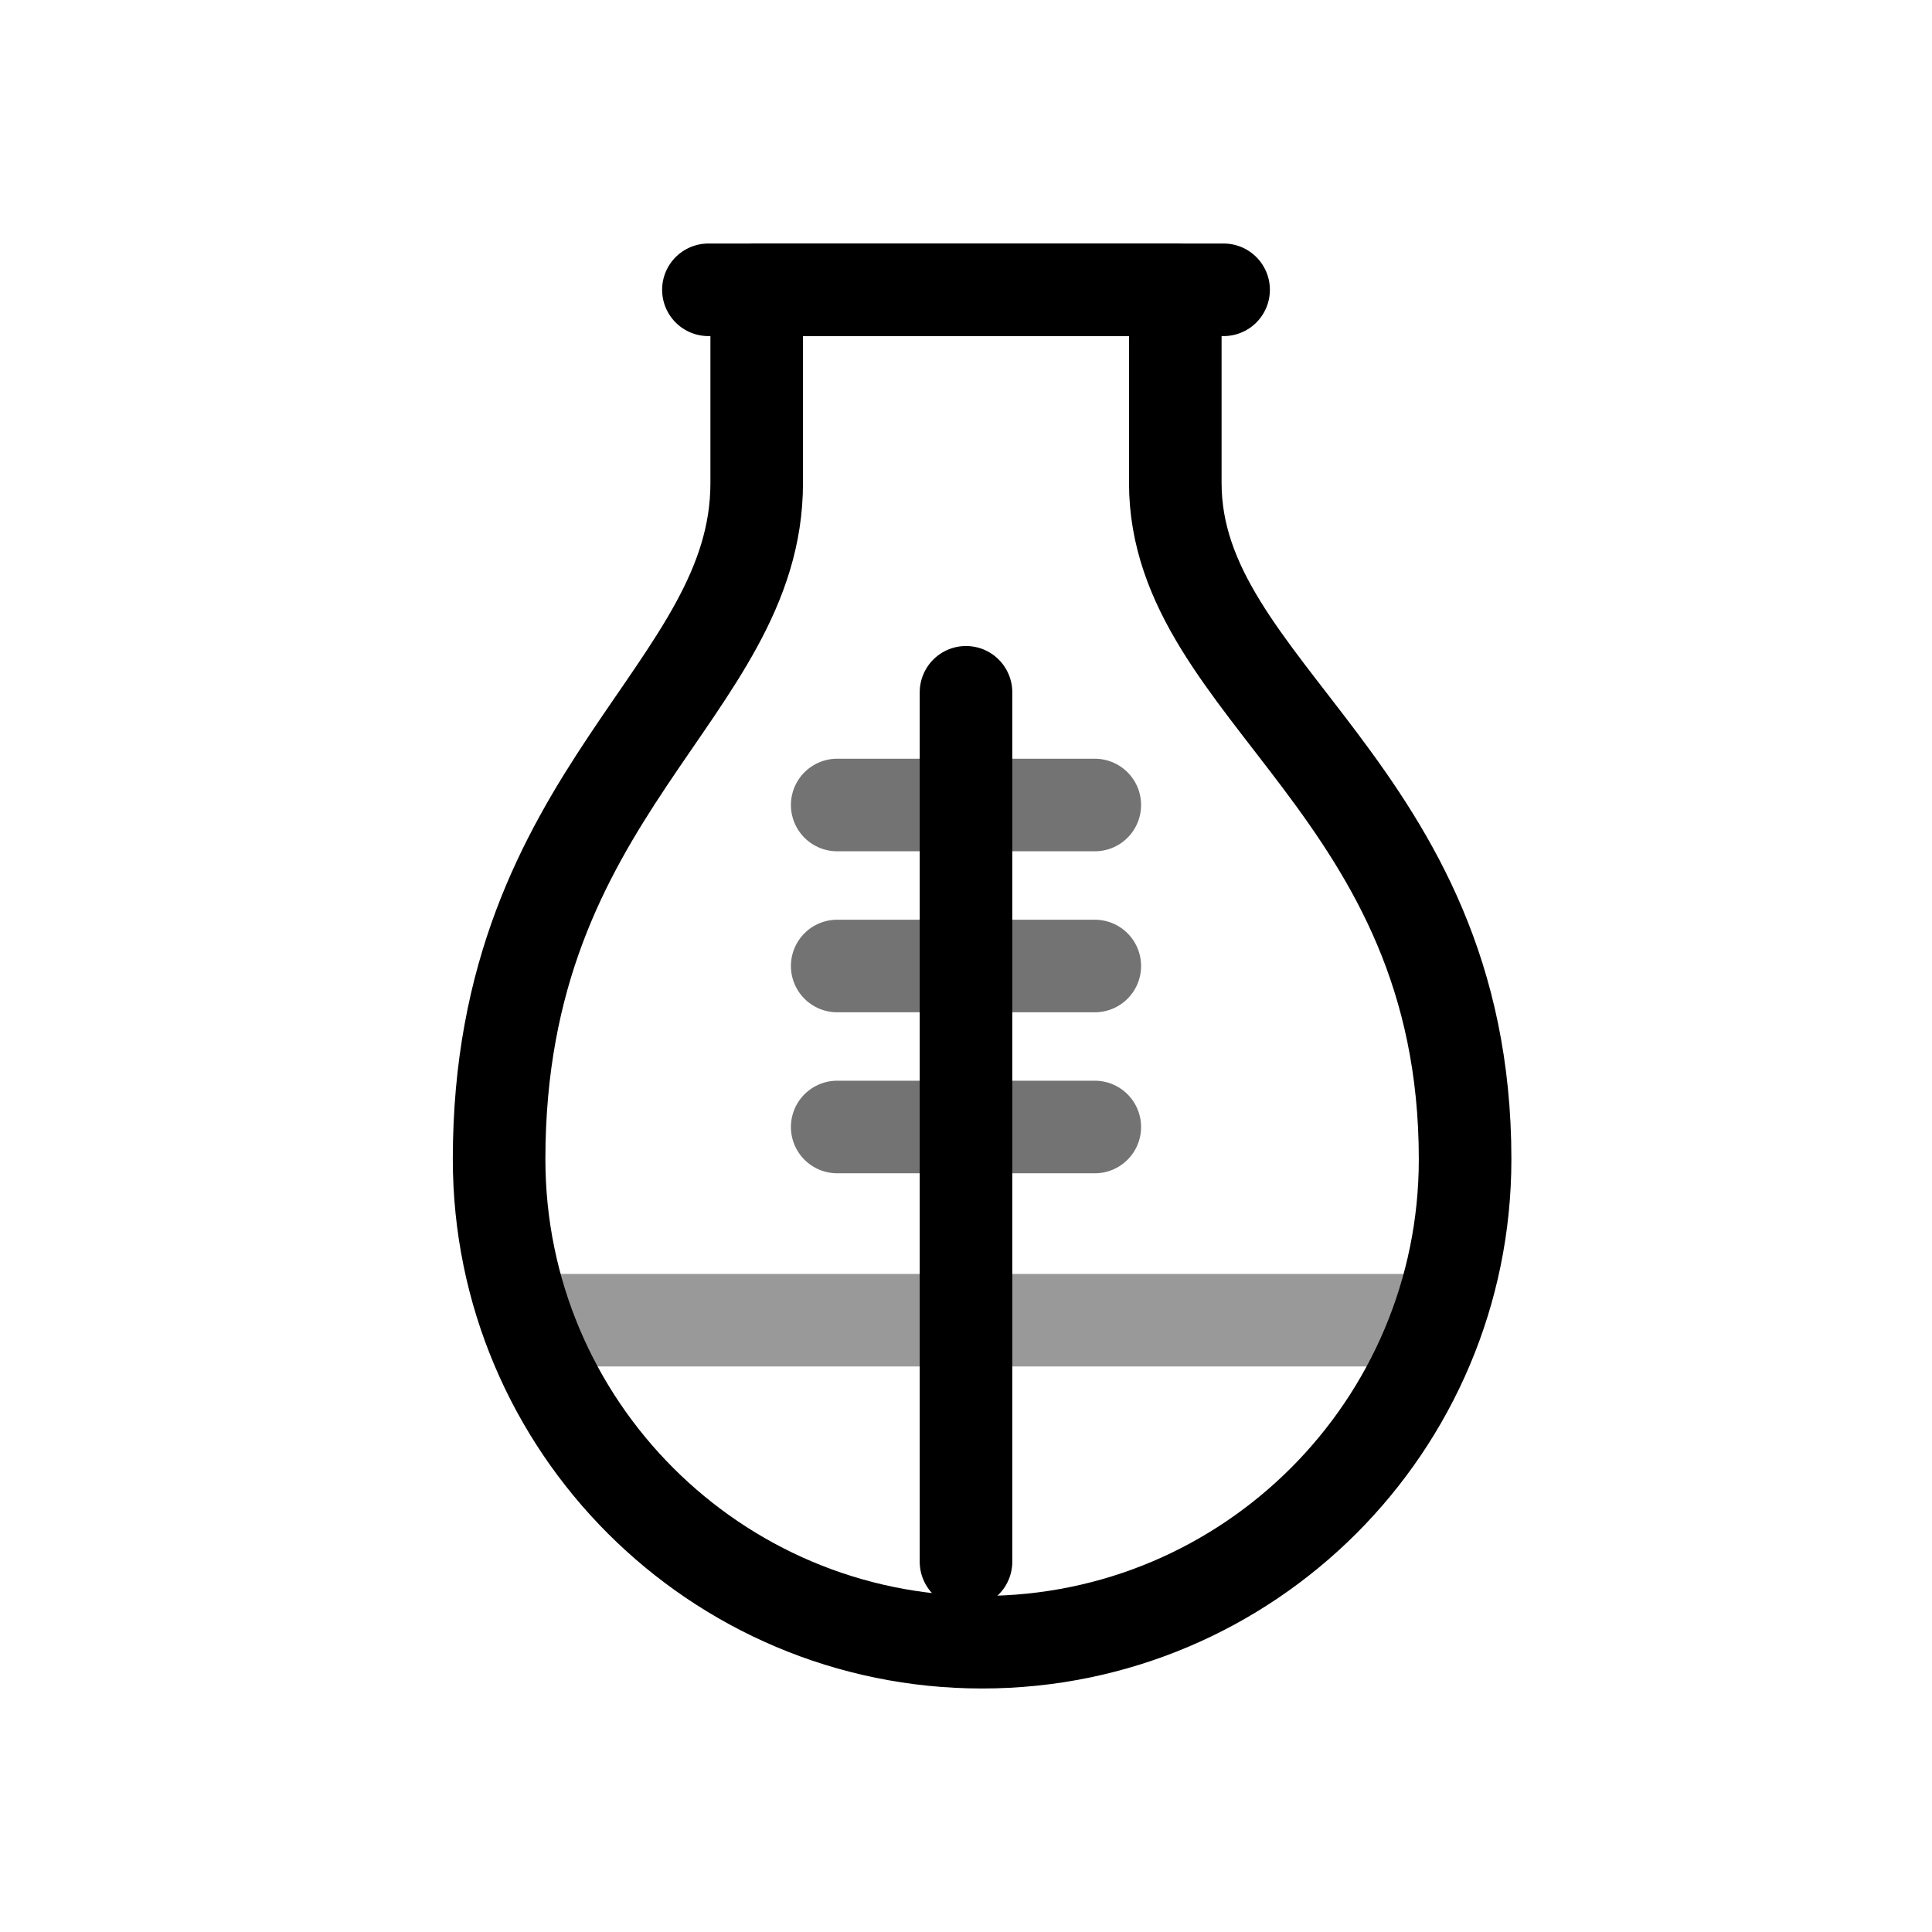
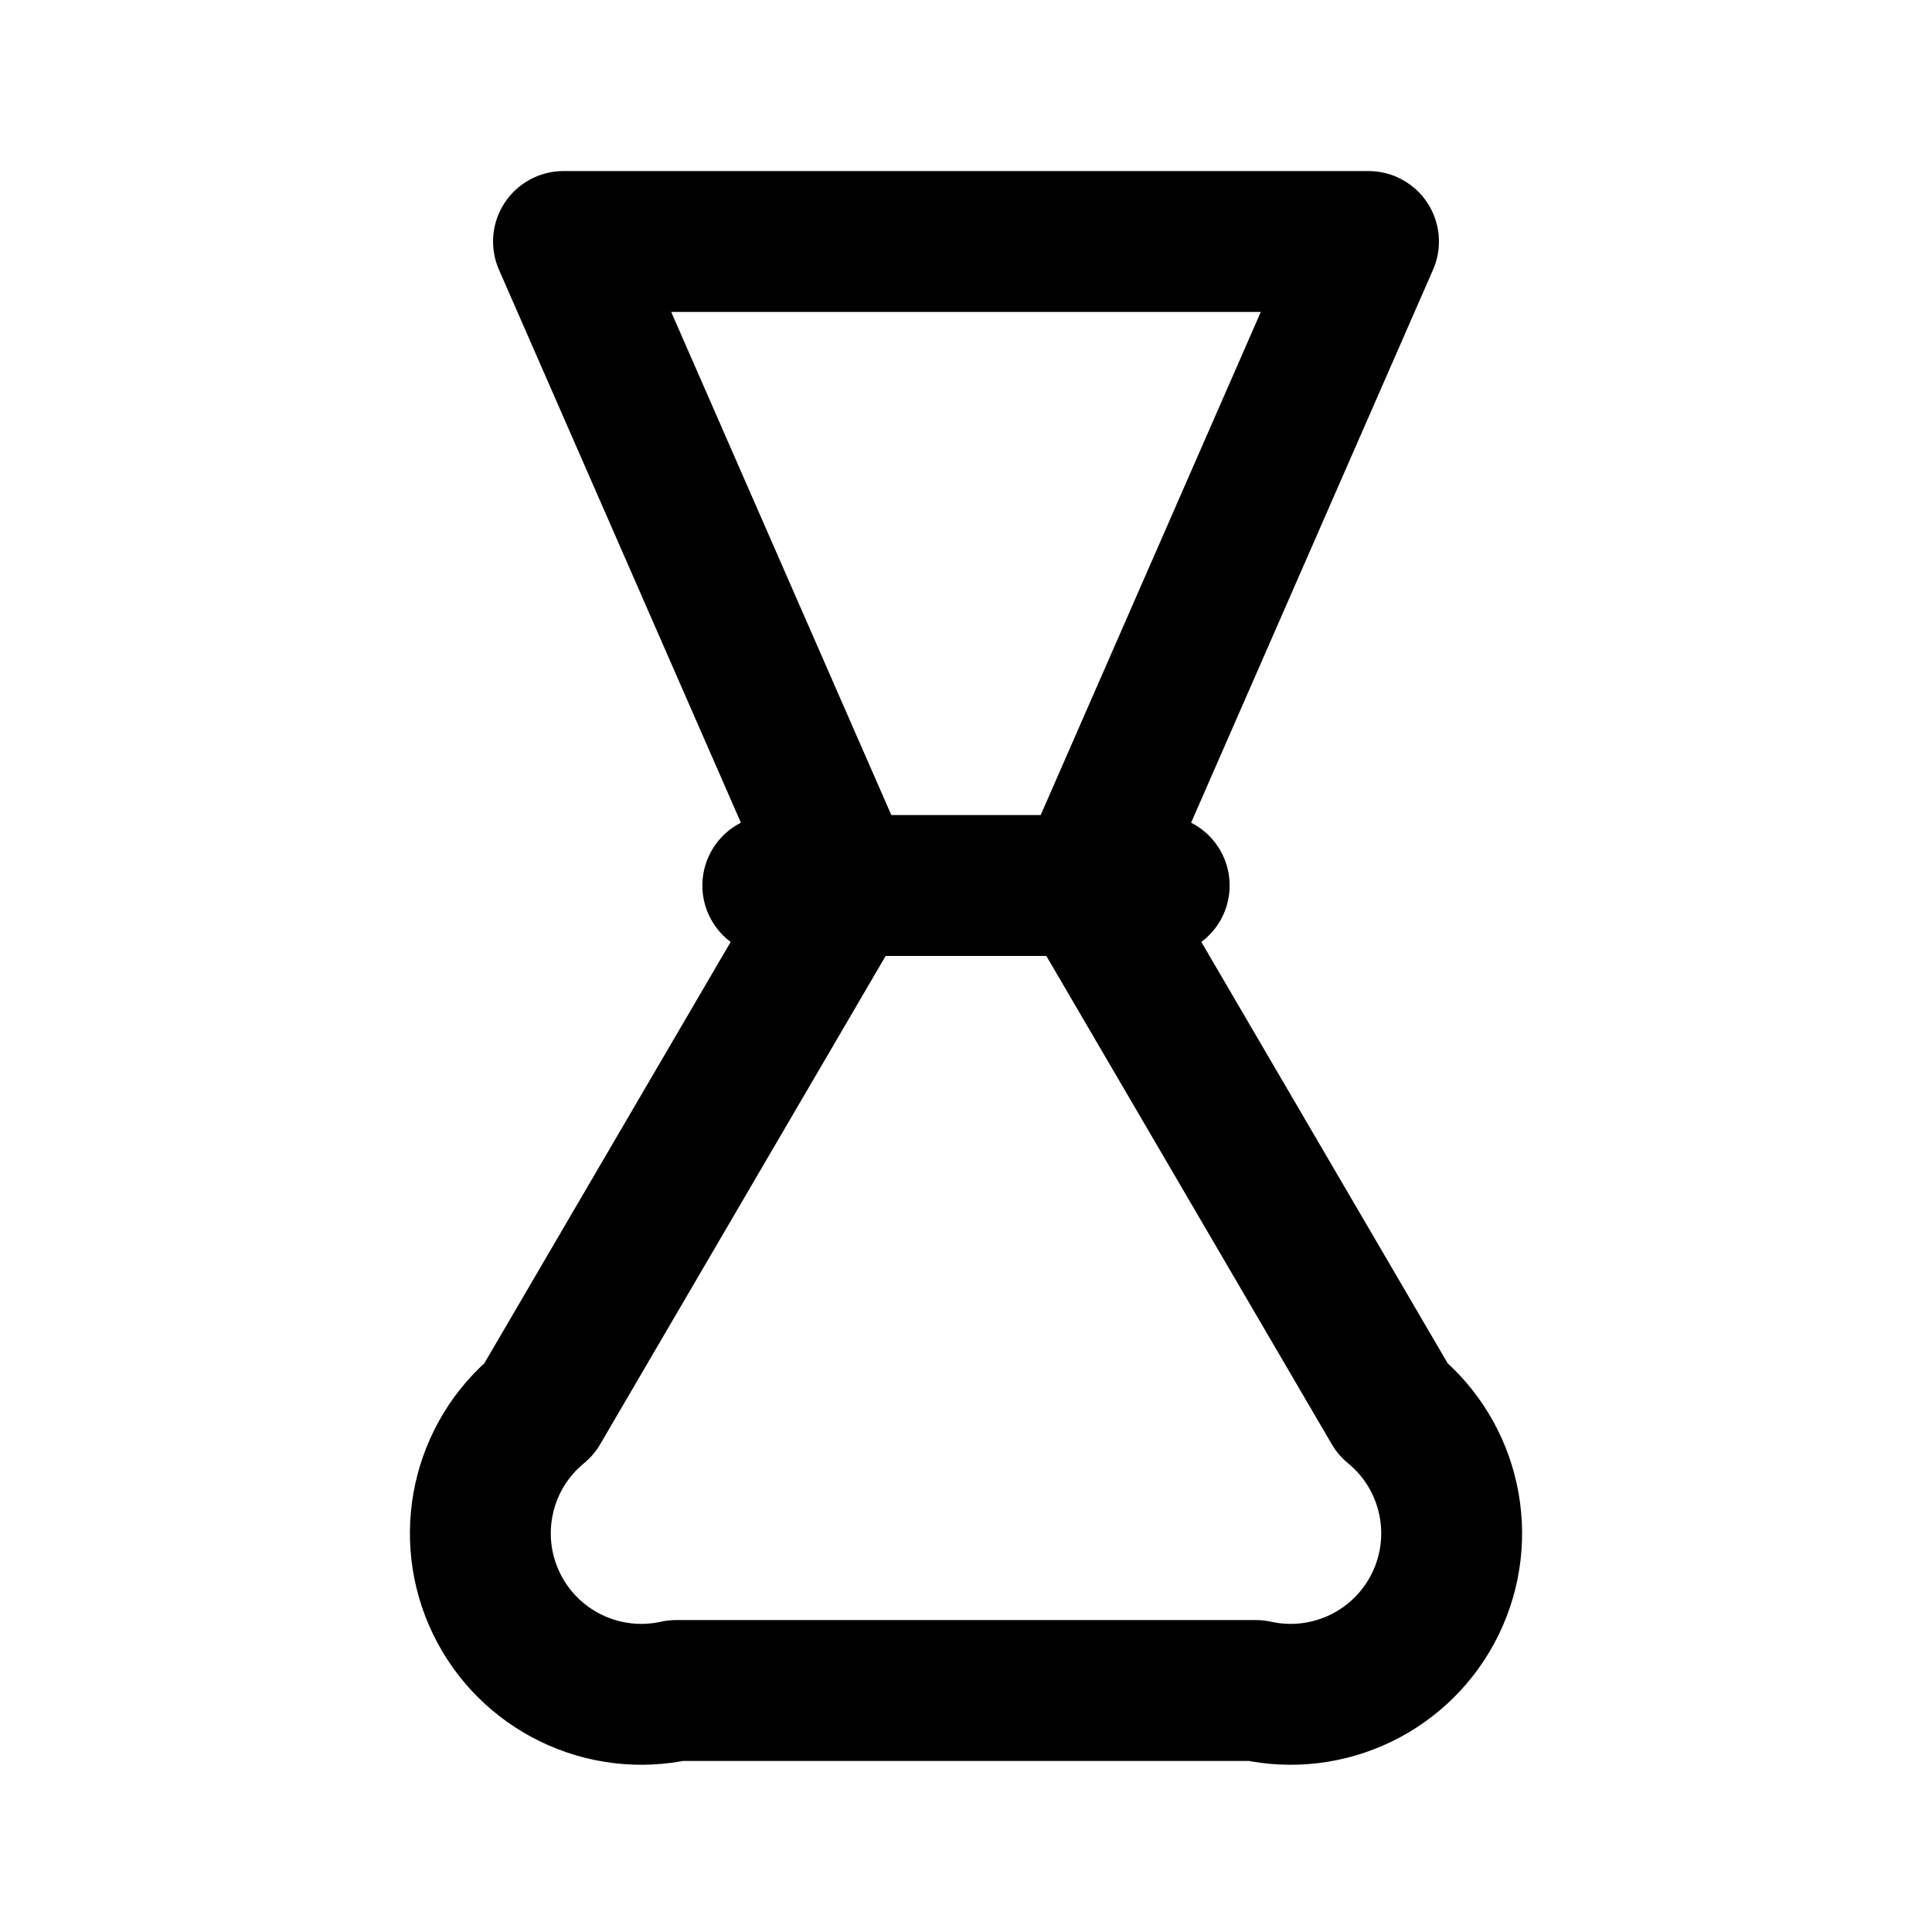
- <svg xmlns="http://www.w3.org/2000/svg" viewBox="0 0 24 24" fill="none" stroke="currentColor" stroke-width="1.15" stroke-linecap="round" stroke-linejoin="round">
-   <path d="M9.4 3.6h5.2v2.4c0 2.6 3.6 3.8 3.6 8.4a6 6 0 0 1-12 0c0-4.6 3.2-5.8 3.2-8.4z" />
-   <path d="M8.8 3.6h6.4" />
-   <path d="M12 8.6v10.8" />
-   <path d="M10.4 10h3.2M10.4 12h3.2M10.4 14h3.2" opacity=".55" />
-   <path d="M6.6 16.4h10.8" opacity=".4" />
+ <svg xmlns="http://www.w3.org/2000/svg" viewBox="0 0 24 24" fill="none" stroke="currentColor" stroke-width="1.75" stroke-linecap="round" stroke-linejoin="round">
+   <path d="M7 3h10l-3.5 8 3.8 6.5A2 2 0 0 1 15.6 21H8.4a2 2 0 0 1-1.7-3.5L10.5 11z" />
+   <path d="M9.6 11h4.8" />
</svg>
